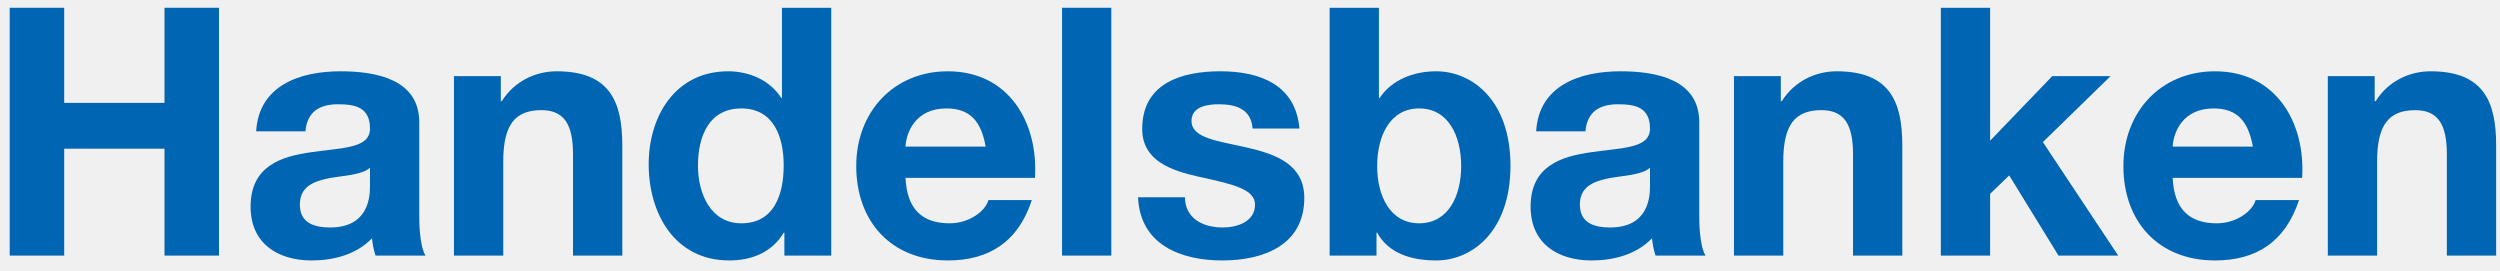
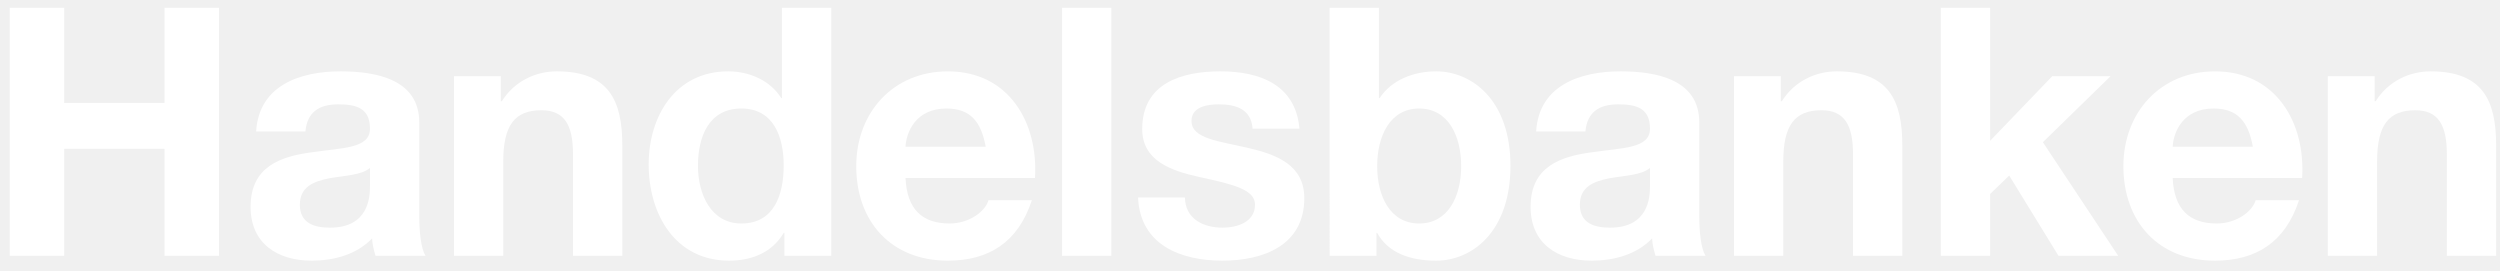
- <svg xmlns="http://www.w3.org/2000/svg" version="1.0" width="500" height="54.01" viewBox="-0.393 -0.371 703 72" id="svg2" xml:space="preserve">
-   <defs id="defs4">
- </defs>
-   <g transform="matrix(2.70704,0,0,2.70704,2.337808,-0.1537827)" id="g2185">
-     <path d="M -5.5511151e-017,0 L 5.66,0 L 5.66,9.879 L 16.08,9.879 L 16.08,0 L 21.74,0 L 21.74,25.742 L 16.08,25.742 L 16.08,14.638 L 5.66,14.638 L 5.66,25.742 L -5.5511151e-017,25.742 L -5.5511151e-017,0 z " style="fill:#0066b3" id="path6" />
-     <path d="M 25.598,12.835 C 25.887,8.04 30.177,6.598 34.359,6.598 C 38.073,6.598 42.543,7.427 42.543,11.898 L 42.543,21.596 C 42.543,23.29 42.724,24.985 43.192,25.742 L 38.001,25.742 C 37.82,25.165 37.676,24.553 37.64,23.94 C 36.018,25.634 33.638,26.247 31.367,26.247 C 27.833,26.247 25.021,24.48 25.021,20.659 C 25.021,16.44 28.194,15.431 31.367,14.998 C 34.503,14.53 37.424,14.638 37.424,12.547 C 37.424,10.347 35.909,10.023 34.107,10.023 C 32.16,10.023 30.898,10.816 30.718,12.835 L 25.598,12.835 z M 37.423,16.621 C 36.558,17.378 34.755,17.414 33.169,17.702 C 31.583,18.027 30.14,18.568 30.14,20.442 C 30.14,22.353 31.619,22.822 33.277,22.822 C 37.279,22.822 37.423,19.649 37.423,18.532 L 37.423,16.621 L 37.423,16.621 z " style="fill:#0066b3" id="path8" />
-     <path d="M 46.148,7.103 L 51.015,7.103 L 51.015,9.698 L 51.123,9.698 C 52.421,7.607 54.657,6.598 56.82,6.598 C 62.264,6.598 63.634,9.662 63.634,14.277 L 63.634,25.742 L 58.514,25.742 L 58.514,15.214 C 58.514,12.15 57.613,10.635 55.233,10.635 C 52.457,10.635 51.268,12.186 51.268,15.971 L 51.268,25.742 L 46.148,25.742 L 46.148,7.103 L 46.148,7.103 z " style="fill:#0066b3" id="path10" />
-     <path d="M 80.471,23.363 L 80.399,23.363 C 79.209,25.381 77.118,26.247 74.738,26.247 C 69.114,26.247 66.374,21.416 66.374,16.26 C 66.374,11.248 69.15,6.598 74.63,6.598 C 76.829,6.598 78.992,7.535 80.146,9.374 L 80.218,9.374 L 80.218,0 L 85.338,0 L 85.338,25.742 L 80.471,25.742 L 80.471,23.363 L 80.471,23.363 z M 76,10.456 C 72.647,10.456 71.493,13.34 71.493,16.404 C 71.493,19.325 72.827,22.389 76,22.389 C 79.389,22.389 80.399,19.433 80.399,16.369 C 80.399,13.34 79.317,10.456 76,10.456 z " style="fill:#0066b3" id="path12" />
-     <path d="M 93.053,17.666 C 93.198,20.911 94.784,22.389 97.632,22.389 C 99.687,22.389 101.346,21.127 101.67,19.974 L 106.177,19.974 C 104.735,24.373 101.67,26.247 97.452,26.247 C 91.575,26.247 87.934,22.209 87.934,16.441 C 87.934,10.853 91.791,6.599 97.452,6.599 C 103.797,6.599 106.862,11.934 106.501,17.667 L 93.053,17.667 L 93.053,17.666 z M 101.381,14.421 C 100.913,11.826 99.795,10.456 97.307,10.456 C 94.063,10.456 93.125,12.979 93.053,14.421 L 101.381,14.421 z " style="fill:#0066b3" id="path14" />
-     <path d="M 109.313,0 L 114.432,0 L 114.432,25.742 L 109.313,25.742 L 109.313,0 z " style="fill:#0066b3" id="path16" />
-     <path d="M 122.076,19.685 C 122.112,21.921 123.987,22.822 126.006,22.822 C 127.484,22.822 129.359,22.245 129.359,20.442 C 129.359,18.892 127.231,18.351 123.554,17.558 C 120.598,16.909 117.641,15.864 117.641,12.582 C 117.641,7.823 121.751,6.597 125.753,6.597 C 129.827,6.597 133.577,7.967 133.974,12.546 L 129.106,12.546 C 128.962,10.563 127.448,10.023 125.609,10.023 C 124.455,10.023 122.761,10.239 122.761,11.753 C 122.761,13.592 125.645,13.844 128.565,14.529 C 131.558,15.214 134.478,16.296 134.478,19.757 C 134.478,24.66 130.224,26.247 125.97,26.247 C 121.643,26.247 117.425,24.624 117.209,19.685 L 122.076,19.685 L 122.076,19.685 z " style="fill:#0066b3" id="path18" />
-     <path d="M 137.11,0 L 142.229,0 L 142.229,9.374 L 142.302,9.374 C 143.563,7.463 145.871,6.598 148.178,6.598 C 151.892,6.598 155.894,9.59 155.894,16.404 C 155.894,23.255 151.892,26.247 148.178,26.247 C 145.439,26.247 143.167,25.418 142.049,23.363 L 141.977,23.363 L 141.977,25.742 L 137.11,25.742 L 137.11,0 L 137.11,0 z M 146.412,10.456 C 143.384,10.456 142.049,13.304 142.049,16.44 C 142.049,19.541 143.384,22.389 146.412,22.389 C 149.44,22.389 150.774,19.541 150.774,16.44 C 150.774,13.304 149.44,10.456 146.412,10.456 z " style="fill:#0066b3" id="path20" />
-     <path d="M 158.561,12.835 C 158.85,8.04 163.14,6.598 167.322,6.598 C 171.036,6.598 175.506,7.427 175.506,11.898 L 175.506,21.596 C 175.506,23.29 175.686,24.985 176.156,25.742 L 170.964,25.742 C 170.784,25.165 170.639,24.553 170.603,23.94 C 168.981,25.634 166.601,26.247 164.33,26.247 C 160.797,26.247 157.985,24.48 157.985,20.659 C 157.985,16.44 161.157,15.431 164.33,14.998 C 167.467,14.53 170.387,14.638 170.387,12.547 C 170.387,10.347 168.873,10.023 167.07,10.023 C 165.123,10.023 163.861,10.816 163.681,12.835 L 158.561,12.835 z M 170.387,16.621 C 169.522,17.378 167.719,17.414 166.133,17.702 C 164.546,18.027 163.105,18.568 163.105,20.442 C 163.105,22.353 164.583,22.822 166.241,22.822 C 170.243,22.822 170.387,19.649 170.387,18.532 L 170.387,16.621 L 170.387,16.621 z " style="fill:#0066b3" id="path22" />
-     <path d="M 179.112,7.103 L 183.978,7.103 L 183.978,9.698 L 184.087,9.698 C 185.385,7.607 187.62,6.598 189.783,6.598 C 195.227,6.598 196.597,9.662 196.597,14.277 L 196.597,25.742 L 191.478,25.742 L 191.478,15.214 C 191.478,12.15 190.577,10.635 188.197,10.635 C 185.421,10.635 184.232,12.186 184.232,15.971 L 184.232,25.742 L 179.112,25.742 L 179.112,7.103 L 179.112,7.103 z " style="fill:#0066b3" id="path24" />
-     <path d="M 200.599,0 L 205.719,0 L 205.719,13.809 L 212.172,7.102 L 218.229,7.102 L 211.199,13.952 L 219.023,25.742 L 212.822,25.742 L 207.702,17.414 L 205.719,19.324 L 205.719,25.742 L 200.6,25.742 L 200.6,0 L 200.599,0 z " style="fill:#0066b3" id="path26" />
-     <path d="M 224.683,17.666 C 224.827,20.911 226.413,22.389 229.262,22.389 C 231.317,22.389 232.975,21.127 233.3,19.974 L 237.806,19.974 C 236.364,24.373 233.3,26.247 229.081,26.247 C 223.204,26.247 219.563,22.209 219.563,16.441 C 219.563,10.853 223.421,6.599 229.081,6.599 C 235.427,6.599 238.491,11.934 238.131,17.667 L 224.683,17.667 L 224.683,17.666 z M 233.011,14.421 C 232.542,11.826 231.424,10.456 228.937,10.456 C 225.692,10.456 224.755,12.979 224.683,14.421 L 233.011,14.421 z " style="fill:#0066b3" id="path28" />
-     <path d="M 240.798,7.103 L 245.665,7.103 L 245.665,9.698 L 245.773,9.698 C 247.071,7.607 249.307,6.598 251.47,6.598 C 256.914,6.598 258.284,9.662 258.284,14.277 L 258.284,25.742 L 253.164,25.742 L 253.164,15.214 C 253.164,12.15 252.263,10.635 249.883,10.635 C 247.107,10.635 245.918,12.186 245.918,15.971 L 245.918,25.742 L 240.798,25.742 L 240.798,7.103 L 240.798,7.103 z " style="fill:#0066b3" id="path30" />
-   </g>
+ <svg xmlns="http://www.w3.org/2000/svg" width="370" height="40" viewBox="0 0 370 40" fill="none">
+   <path d="M1.438 1.152H9.502V15.238H24.348V1.152H32.412V37.858H24.348V22.024H9.502V37.858H1.438V1.152Z" fill="white" />
+   <path d="M37.908 19.453C38.319 12.616 44.431 10.56 50.39 10.56C55.681 10.56 62.051 11.742 62.051 18.117V31.946C62.051 34.362 62.307 36.779 62.975 37.858H55.578C55.322 37.035 55.116 36.162 55.065 35.288C52.753 37.704 49.363 38.578 46.127 38.578C41.093 38.578 37.086 36.059 37.086 30.609C37.086 24.594 41.606 23.155 46.127 22.538C50.596 21.87 54.756 22.024 54.756 19.042C54.756 15.906 52.599 15.444 50.031 15.444C47.257 15.444 45.459 16.575 45.202 19.453H37.908ZM54.756 24.851C53.523 25.931 50.955 25.982 48.694 26.394C46.434 26.856 44.38 27.628 44.38 30.3C44.38 33.025 46.486 33.694 48.849 33.694C54.55 33.694 54.756 29.17 54.756 27.576V24.851Z" fill="white" />
+   <path d="M67.188 11.279H74.122V14.981H74.276C76.126 11.999 79.31 10.56 82.392 10.56C90.149 10.56 92.101 14.929 92.101 21.51V37.858H84.807V22.846C84.807 18.476 83.522 16.317 80.132 16.317C76.177 16.317 74.482 18.527 74.482 23.925V37.858H67.188V11.279Z" fill="white" />
+   <path d="M116.089 34.465H115.986C114.291 37.343 111.311 38.578 107.921 38.578C99.908 38.578 96.004 31.689 96.004 24.337C96.004 17.191 99.959 10.56 107.767 10.56C110.901 10.56 113.983 11.896 115.626 14.518H115.729V1.152H123.023V37.858H116.089V34.465ZM109.719 16.06C104.942 16.06 103.298 20.173 103.298 24.543C103.298 28.707 105.199 33.077 109.719 33.077C114.548 33.077 115.986 28.861 115.986 24.492C115.986 20.173 114.445 16.06 109.719 16.06Z" fill="white" />
+   <path d="M134.017 26.342C134.222 30.969 136.483 33.077 140.541 33.077C143.469 33.077 145.831 31.278 146.294 29.633H152.715C150.66 35.905 146.294 38.578 140.284 38.578C131.911 38.578 126.723 32.821 126.723 24.595C126.723 16.627 132.219 10.561 140.284 10.561C149.324 10.561 153.691 18.169 153.177 26.343L134.017 26.342ZM145.882 21.715C145.215 18.014 143.622 16.06 140.078 16.06C135.455 16.06 134.119 19.659 134.016 21.715H145.882Z" fill="white" />
+   <path d="M157.182 1.152H164.476V37.858H157.182V1.152Z" fill="white" />
+   <path d="M175.366 29.221C175.418 32.409 178.089 33.694 180.965 33.694C183.071 33.694 185.743 32.871 185.743 30.3C185.743 28.09 182.712 27.319 177.472 26.188C173.26 25.262 169.048 23.772 169.048 19.093C169.048 12.307 174.904 10.559 180.606 10.559C186.41 10.559 191.753 12.513 192.318 19.042H185.383C185.178 16.214 183.02 15.443 180.4 15.443C178.757 15.443 176.342 15.751 176.342 17.911C176.342 20.533 180.452 20.892 184.612 21.869C188.876 22.845 193.037 24.388 193.037 29.324C193.037 36.315 186.975 38.577 180.914 38.577C174.75 38.577 168.74 36.264 168.432 29.221L175.366 29.221Z" fill="white" />
+   <path d="M196.785 1.152H204.079V14.518H204.182C205.98 11.793 209.268 10.56 212.555 10.56C217.846 10.56 223.548 14.827 223.548 24.543C223.548 34.311 217.846 38.578 212.555 38.578C208.652 38.578 205.415 37.395 203.823 34.465H203.72V37.858H196.786L196.785 1.152ZM210.038 16.06C205.724 16.06 203.823 20.122 203.823 24.594C203.823 29.016 205.724 33.077 210.038 33.077C214.353 33.077 216.254 29.016 216.254 24.594C216.254 20.122 214.353 16.06 210.038 16.06Z" fill="white" />
+   <path d="M227.349 19.453C227.76 12.616 233.873 10.56 239.831 10.56C245.122 10.56 251.492 11.742 251.492 18.117V31.946C251.492 34.362 251.748 36.779 252.417 37.858H245.02C244.763 37.035 244.557 36.162 244.506 35.288C242.195 37.704 238.804 38.578 235.568 38.578C230.534 38.578 226.527 36.059 226.527 30.609C226.527 24.594 231.048 23.155 235.568 22.538C240.037 21.87 244.198 22.024 244.198 19.042C244.198 15.906 242.041 15.444 239.472 15.444C236.698 15.444 234.9 16.575 234.643 19.453H227.349ZM244.198 24.851C242.965 25.931 240.397 25.982 238.137 26.394C235.876 26.856 233.822 27.628 233.822 30.3C233.822 33.025 235.929 33.694 238.291 33.694C243.993 33.694 244.198 29.17 244.198 27.576L244.198 24.851Z" fill="white" />
+   <path d="M256.629 11.279H263.563V14.981H263.717C265.566 11.999 268.751 10.56 271.833 10.56C279.59 10.56 281.541 14.929 281.541 21.51V37.858H274.248V22.846C274.248 18.476 272.964 16.317 269.574 16.317C265.618 16.317 263.924 18.527 263.924 23.925V37.858H256.629L256.629 11.279Z" fill="white" />
+   <path d="M287.242 1.152H294.536V20.841L303.731 11.279H312.361L302.344 21.047L313.492 37.858H304.656L297.362 25.982L294.537 28.706V37.857H287.243L287.242 1.152Z" fill="white" />
+   <path d="M321.556 26.342C321.762 30.969 324.022 33.077 328.08 33.077C331.008 33.077 333.371 31.278 333.833 29.633H340.254C338.199 35.905 333.833 38.578 327.823 38.578C319.45 38.578 314.262 32.821 314.262 24.595C314.262 16.627 319.758 10.561 327.823 10.561C336.864 10.561 341.23 18.169 340.716 26.343L321.556 26.342ZM333.421 21.715C332.754 18.014 331.161 16.06 327.617 16.06C322.994 16.06 321.659 19.659 321.556 21.715H333.421Z" fill="white" />
+   <path d="M344.516 11.279H351.45V14.981H351.604C353.454 11.999 356.638 10.56 359.72 10.56C367.477 10.56 369.428 14.929 369.428 21.51V37.858H362.134V22.846C362.134 18.476 360.85 16.317 357.46 16.317C353.504 16.317 351.81 18.527 351.81 23.925V37.858H344.516L344.516 11.279Z" fill="white" />
</svg>
